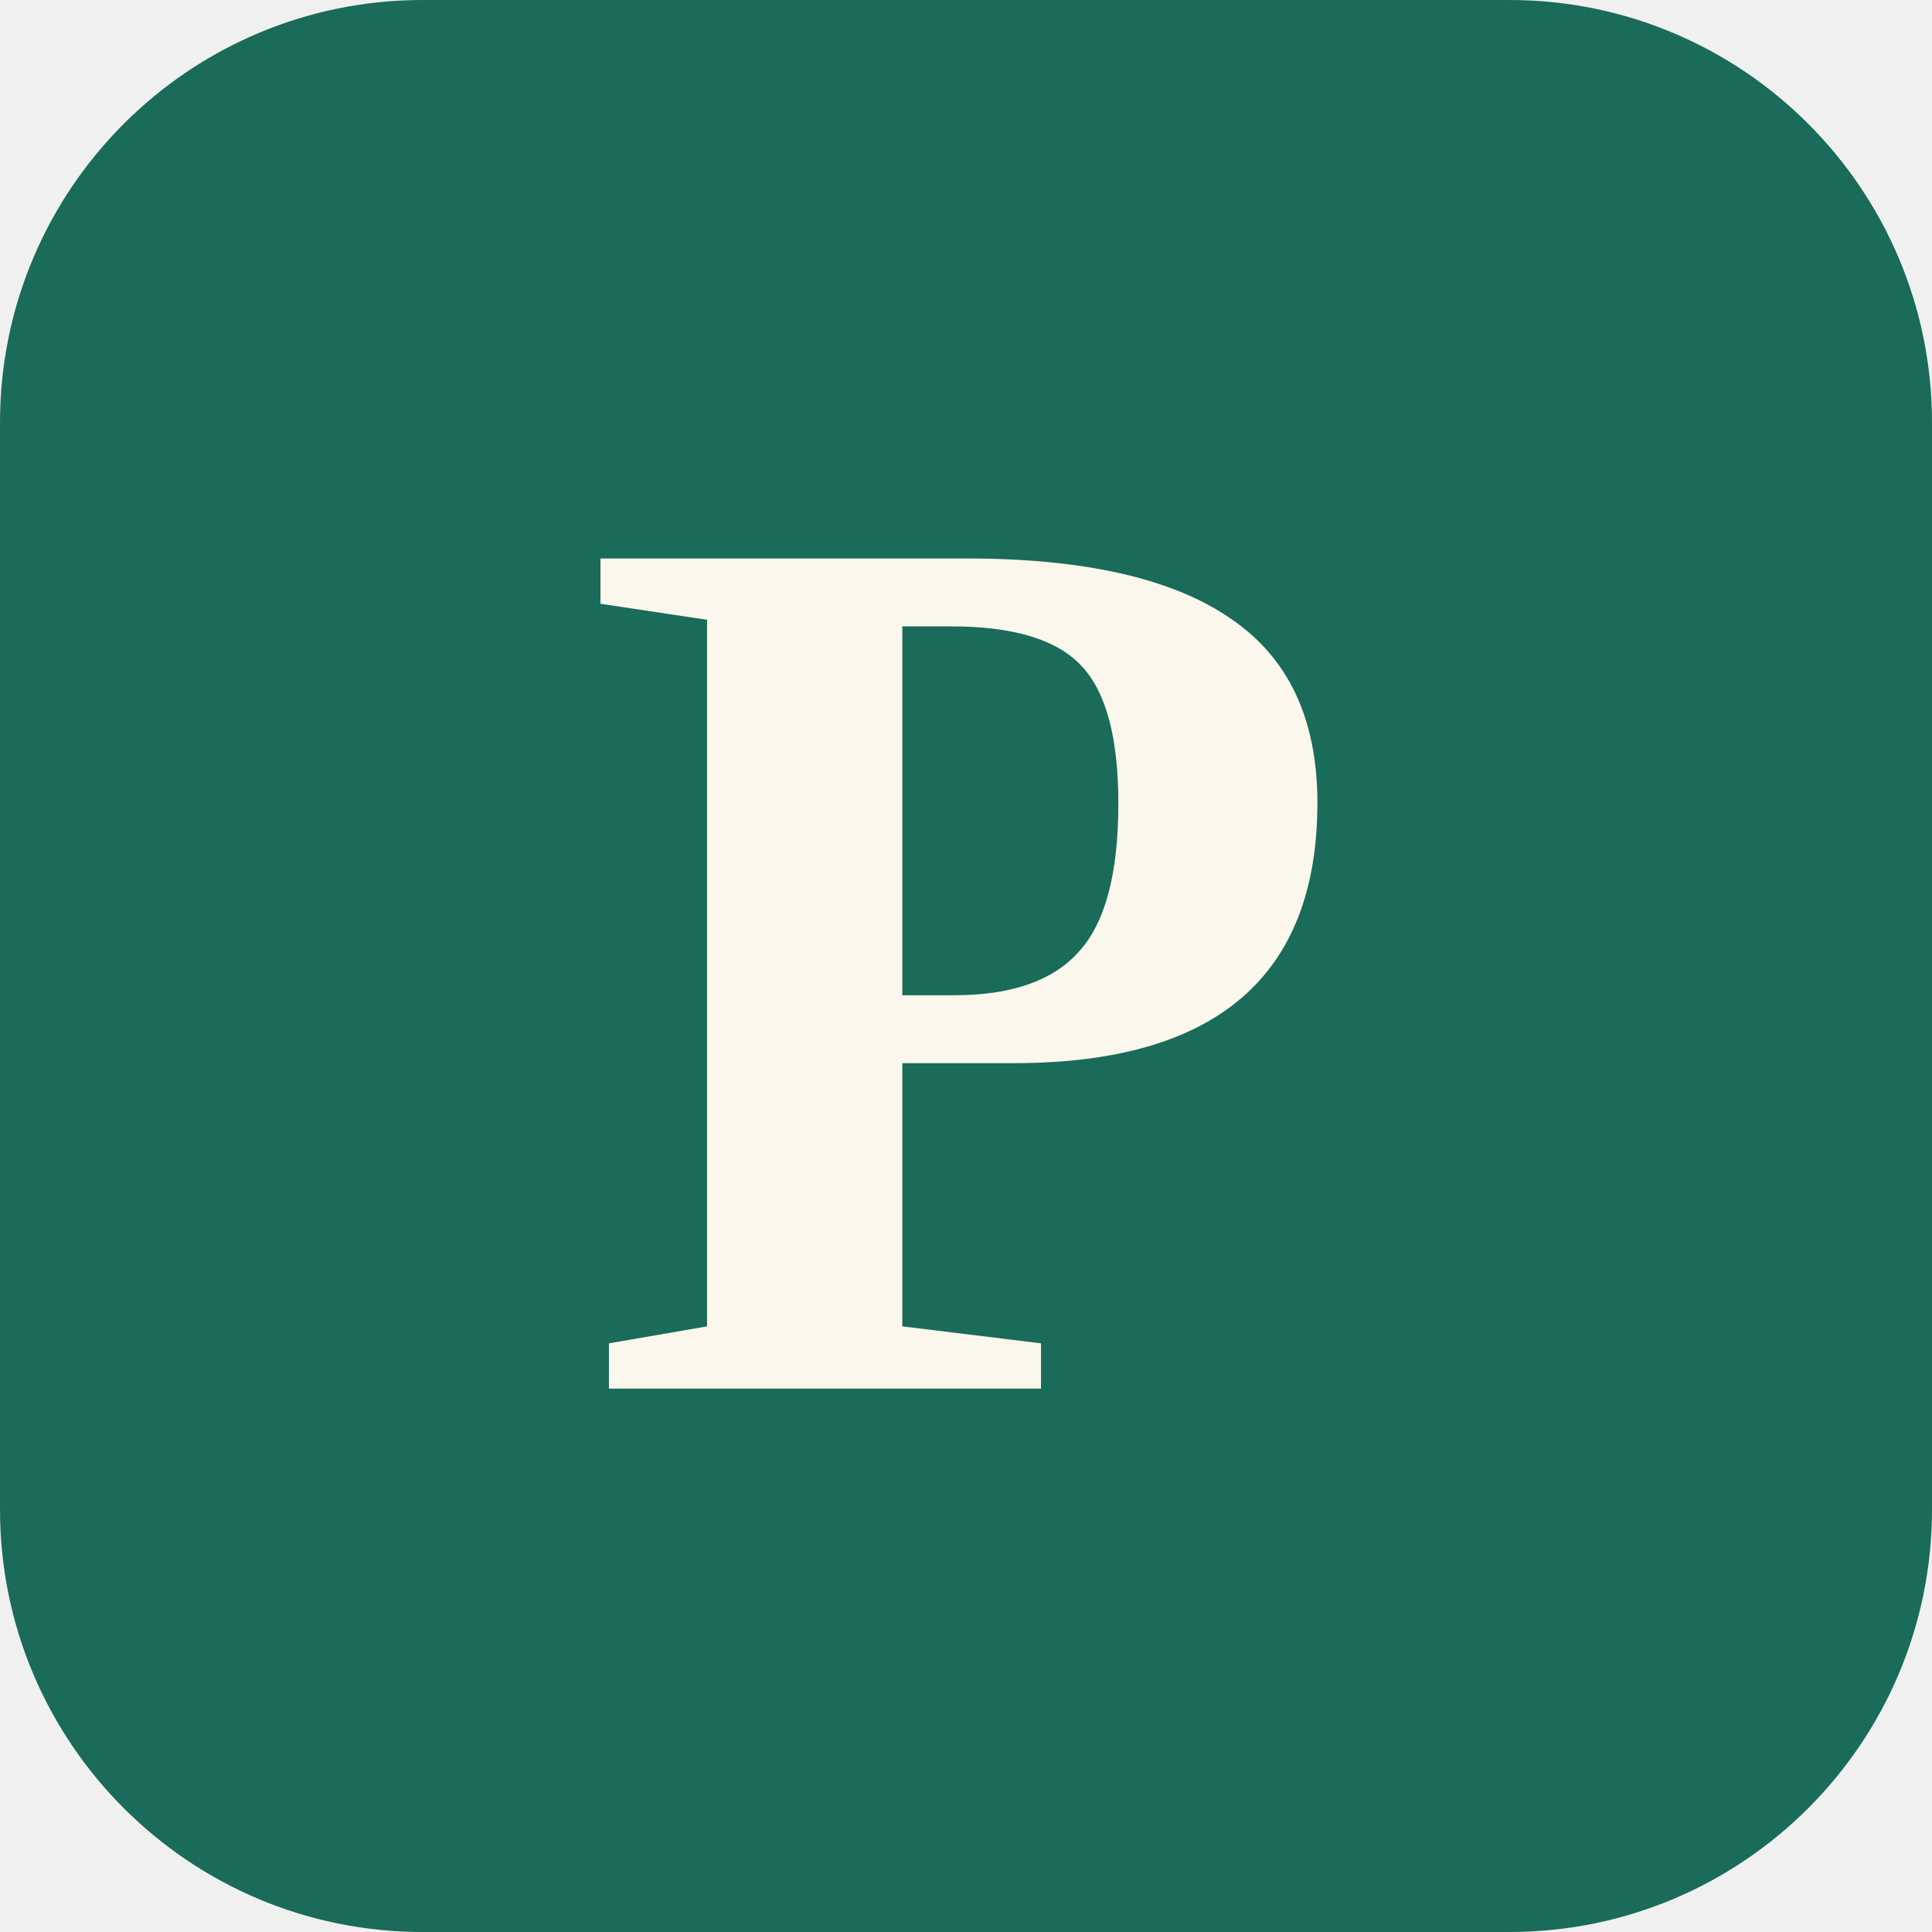
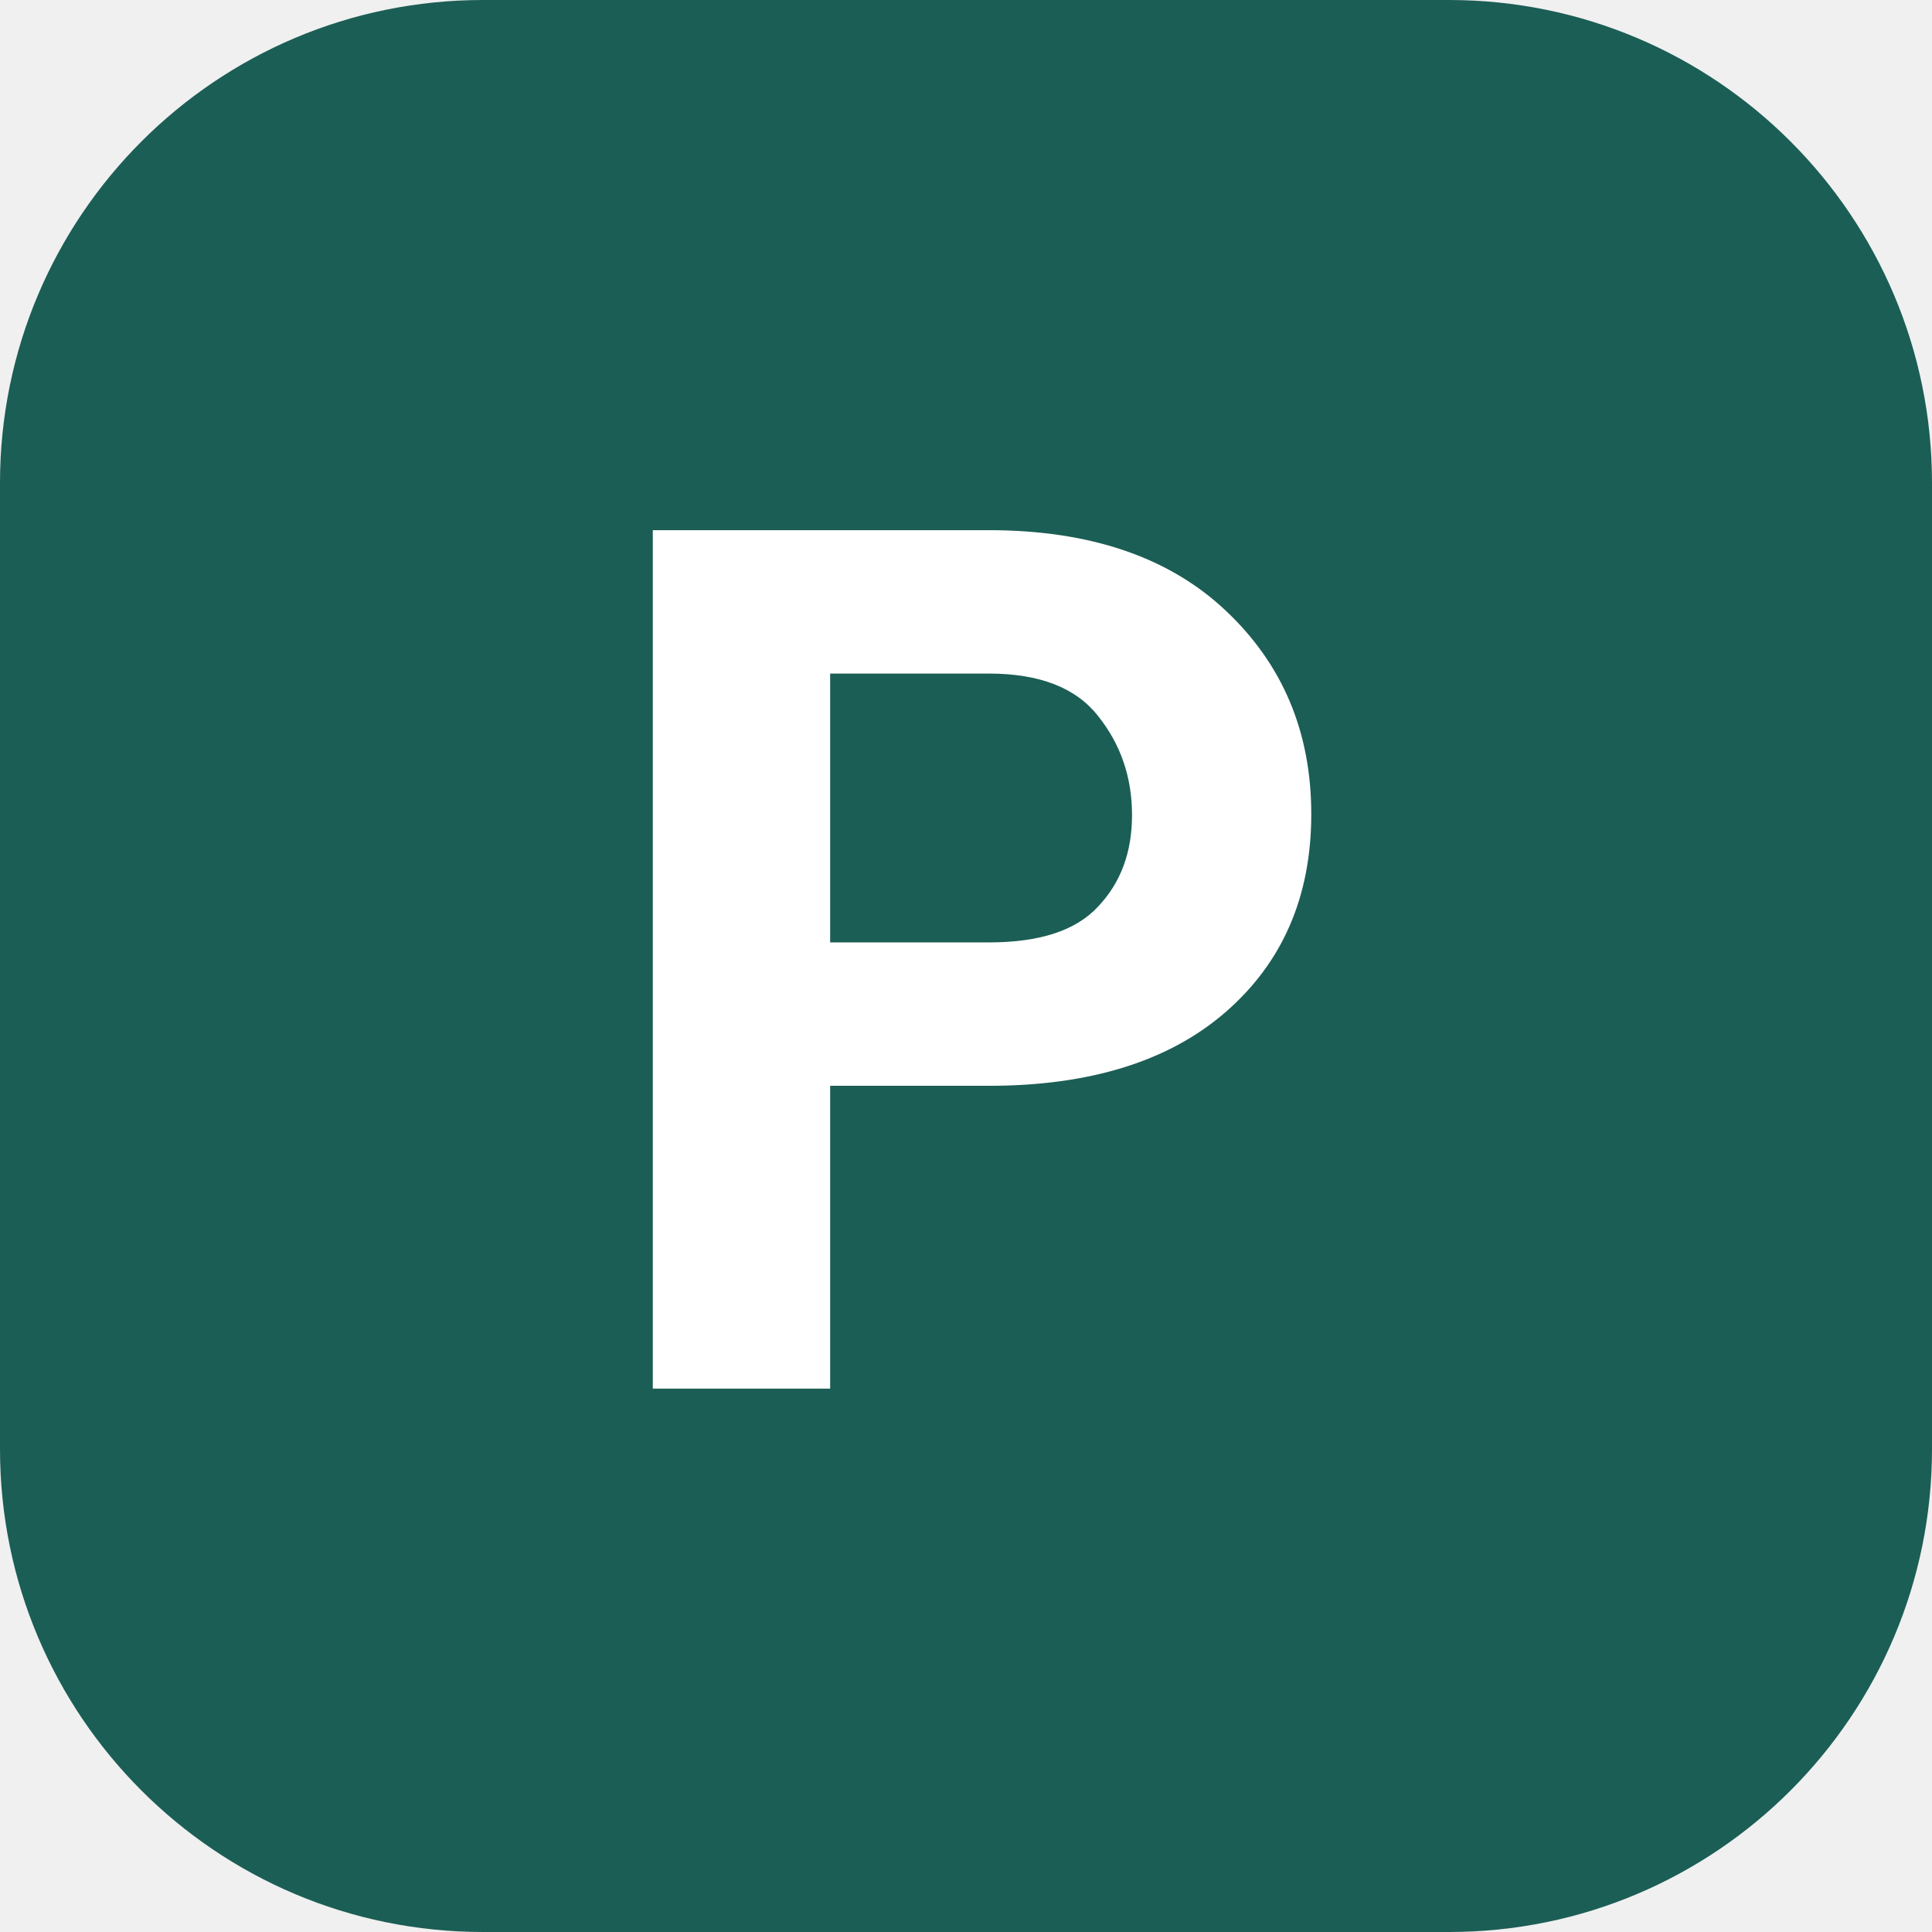
<svg xmlns="http://www.w3.org/2000/svg" width="32" height="32" viewBox="0 0 32 32">
-   <rect width="32" height="32" rx="7" fill="#1a6b59" />
-   <text x="16" y="23" text-anchor="middle" font-family="Georgia, 'Times New Roman', serif" font-weight="600" font-size="21" fill="#fbf7ec">P</text>
+   <rect width="32" height="32" rx="8" fill="#1b5e55" />
+   <text x="16" y="23" text-anchor="middle" font-family="system-ui, -apple-system, 'Segoe UI', Roboto, sans-serif" font-weight="700" font-size="20" fill="#ffffff">P</text>
</svg>
